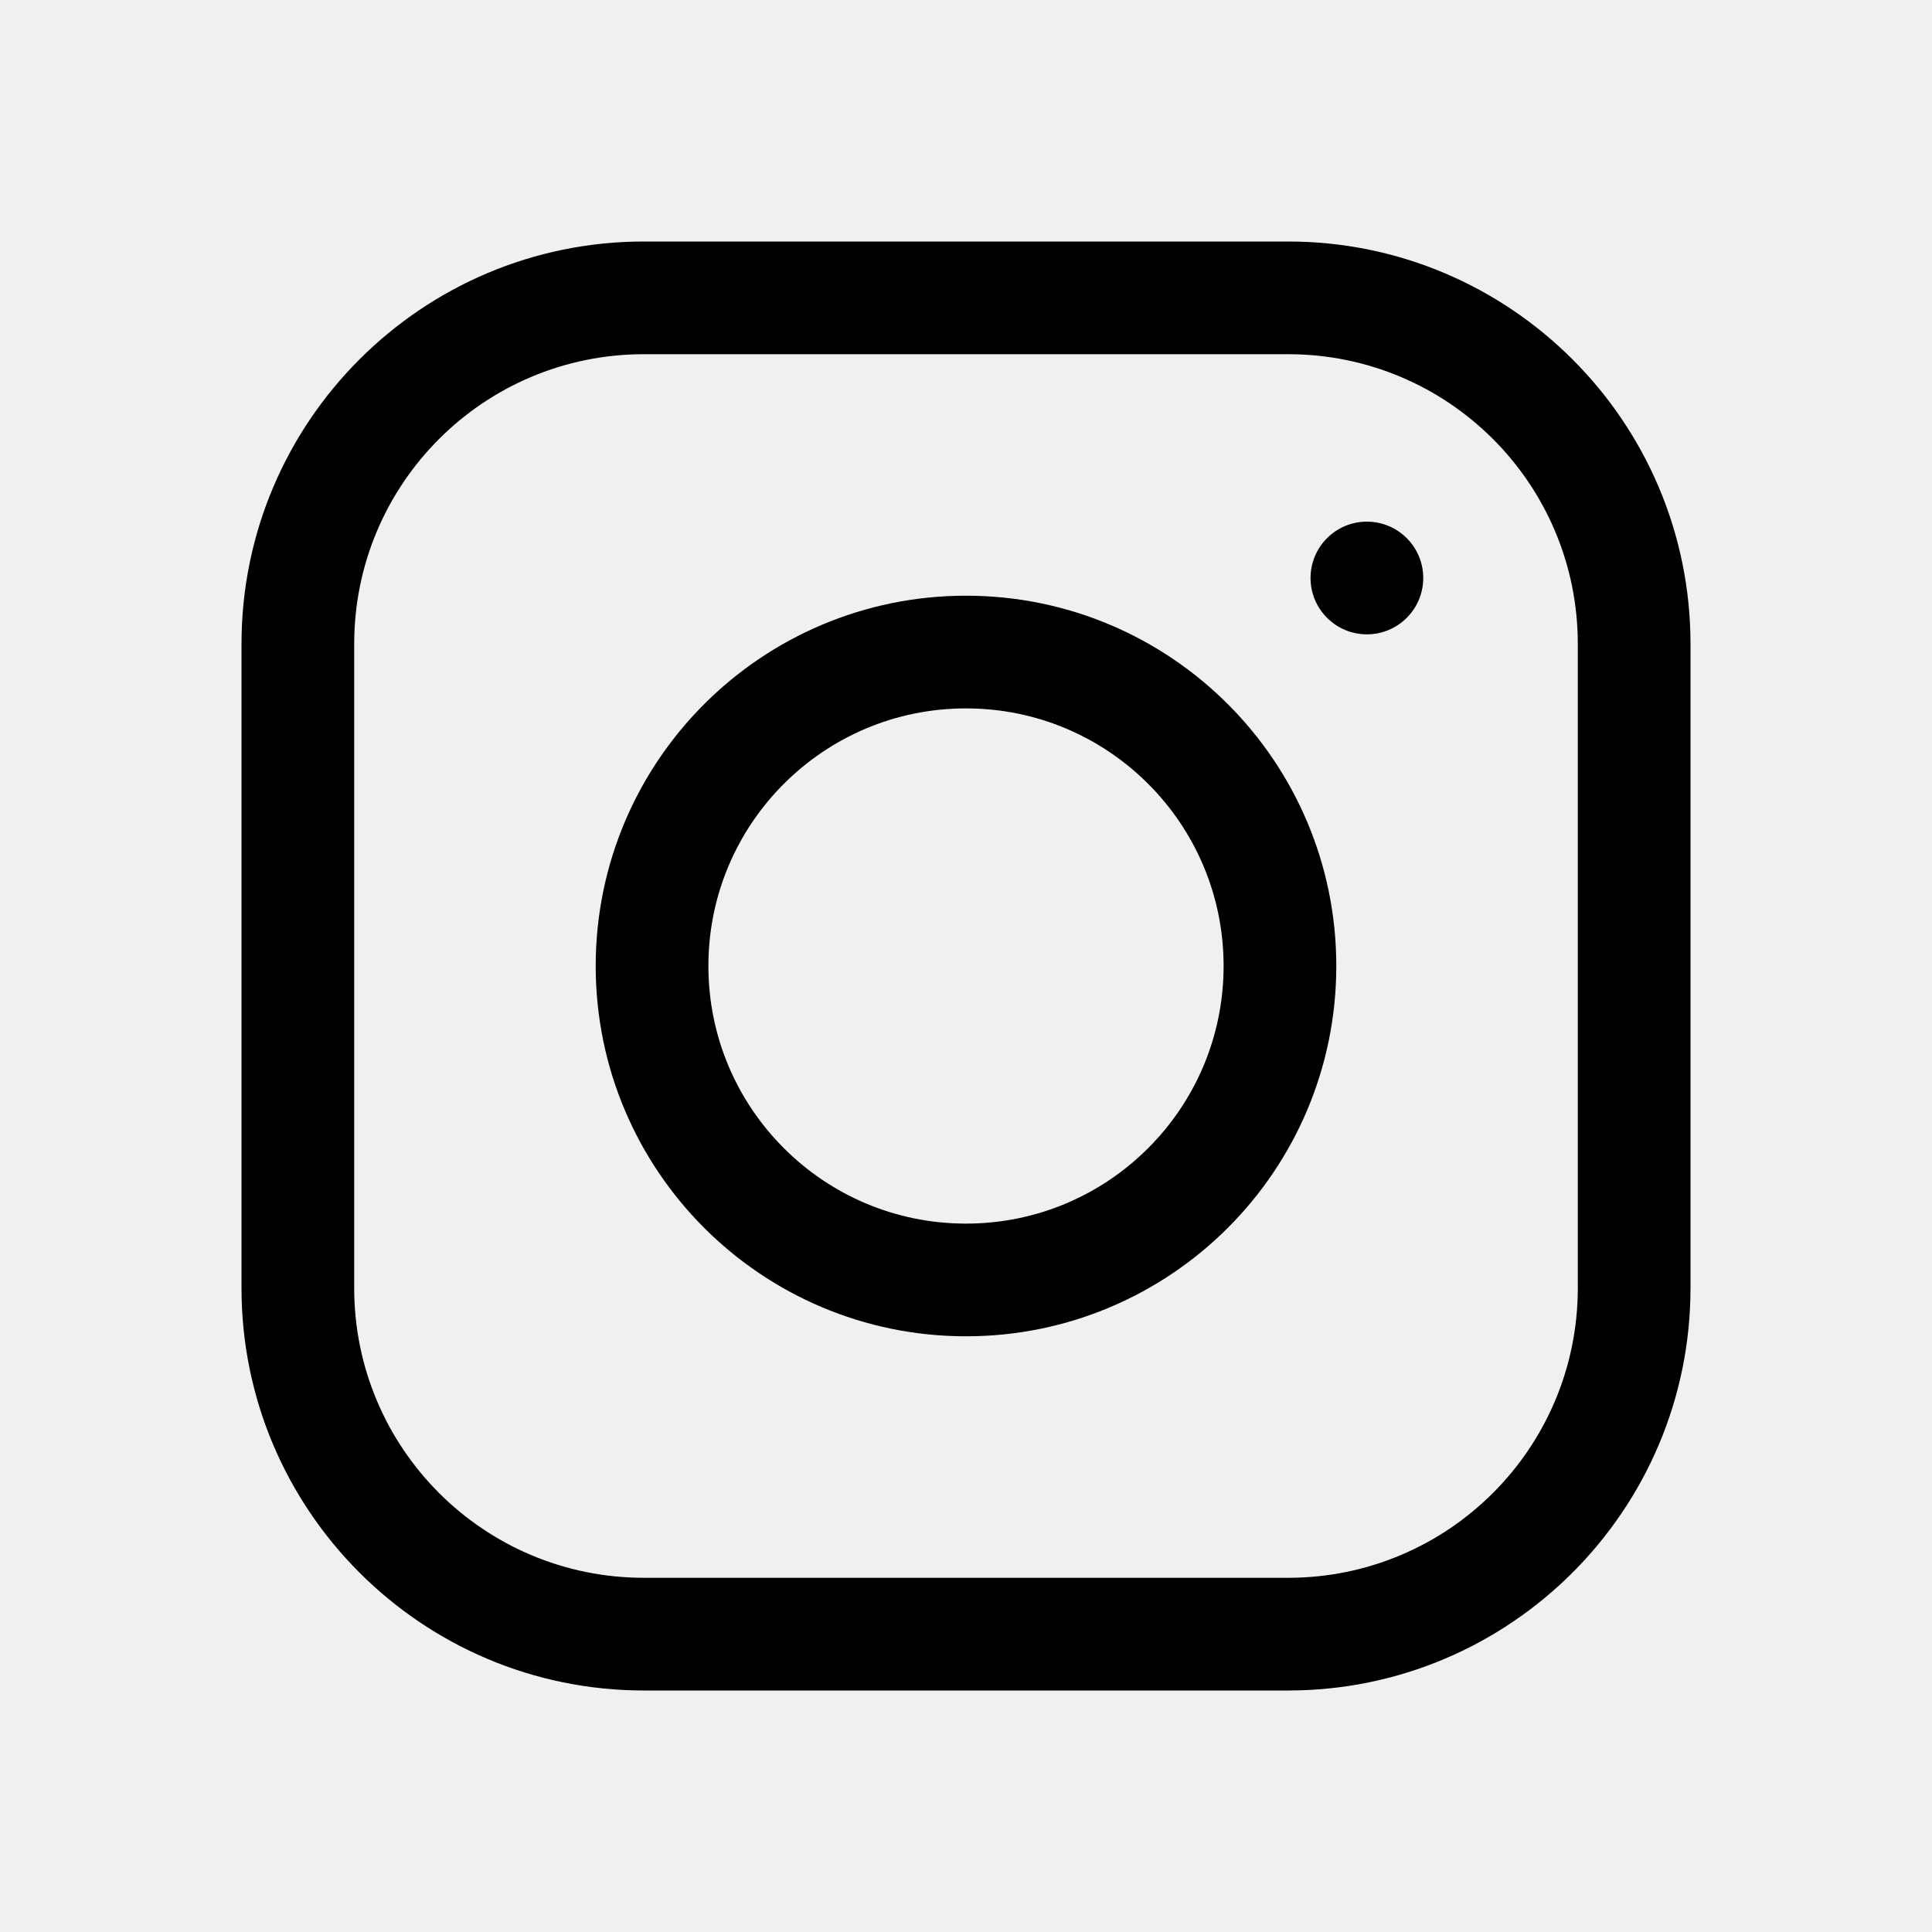
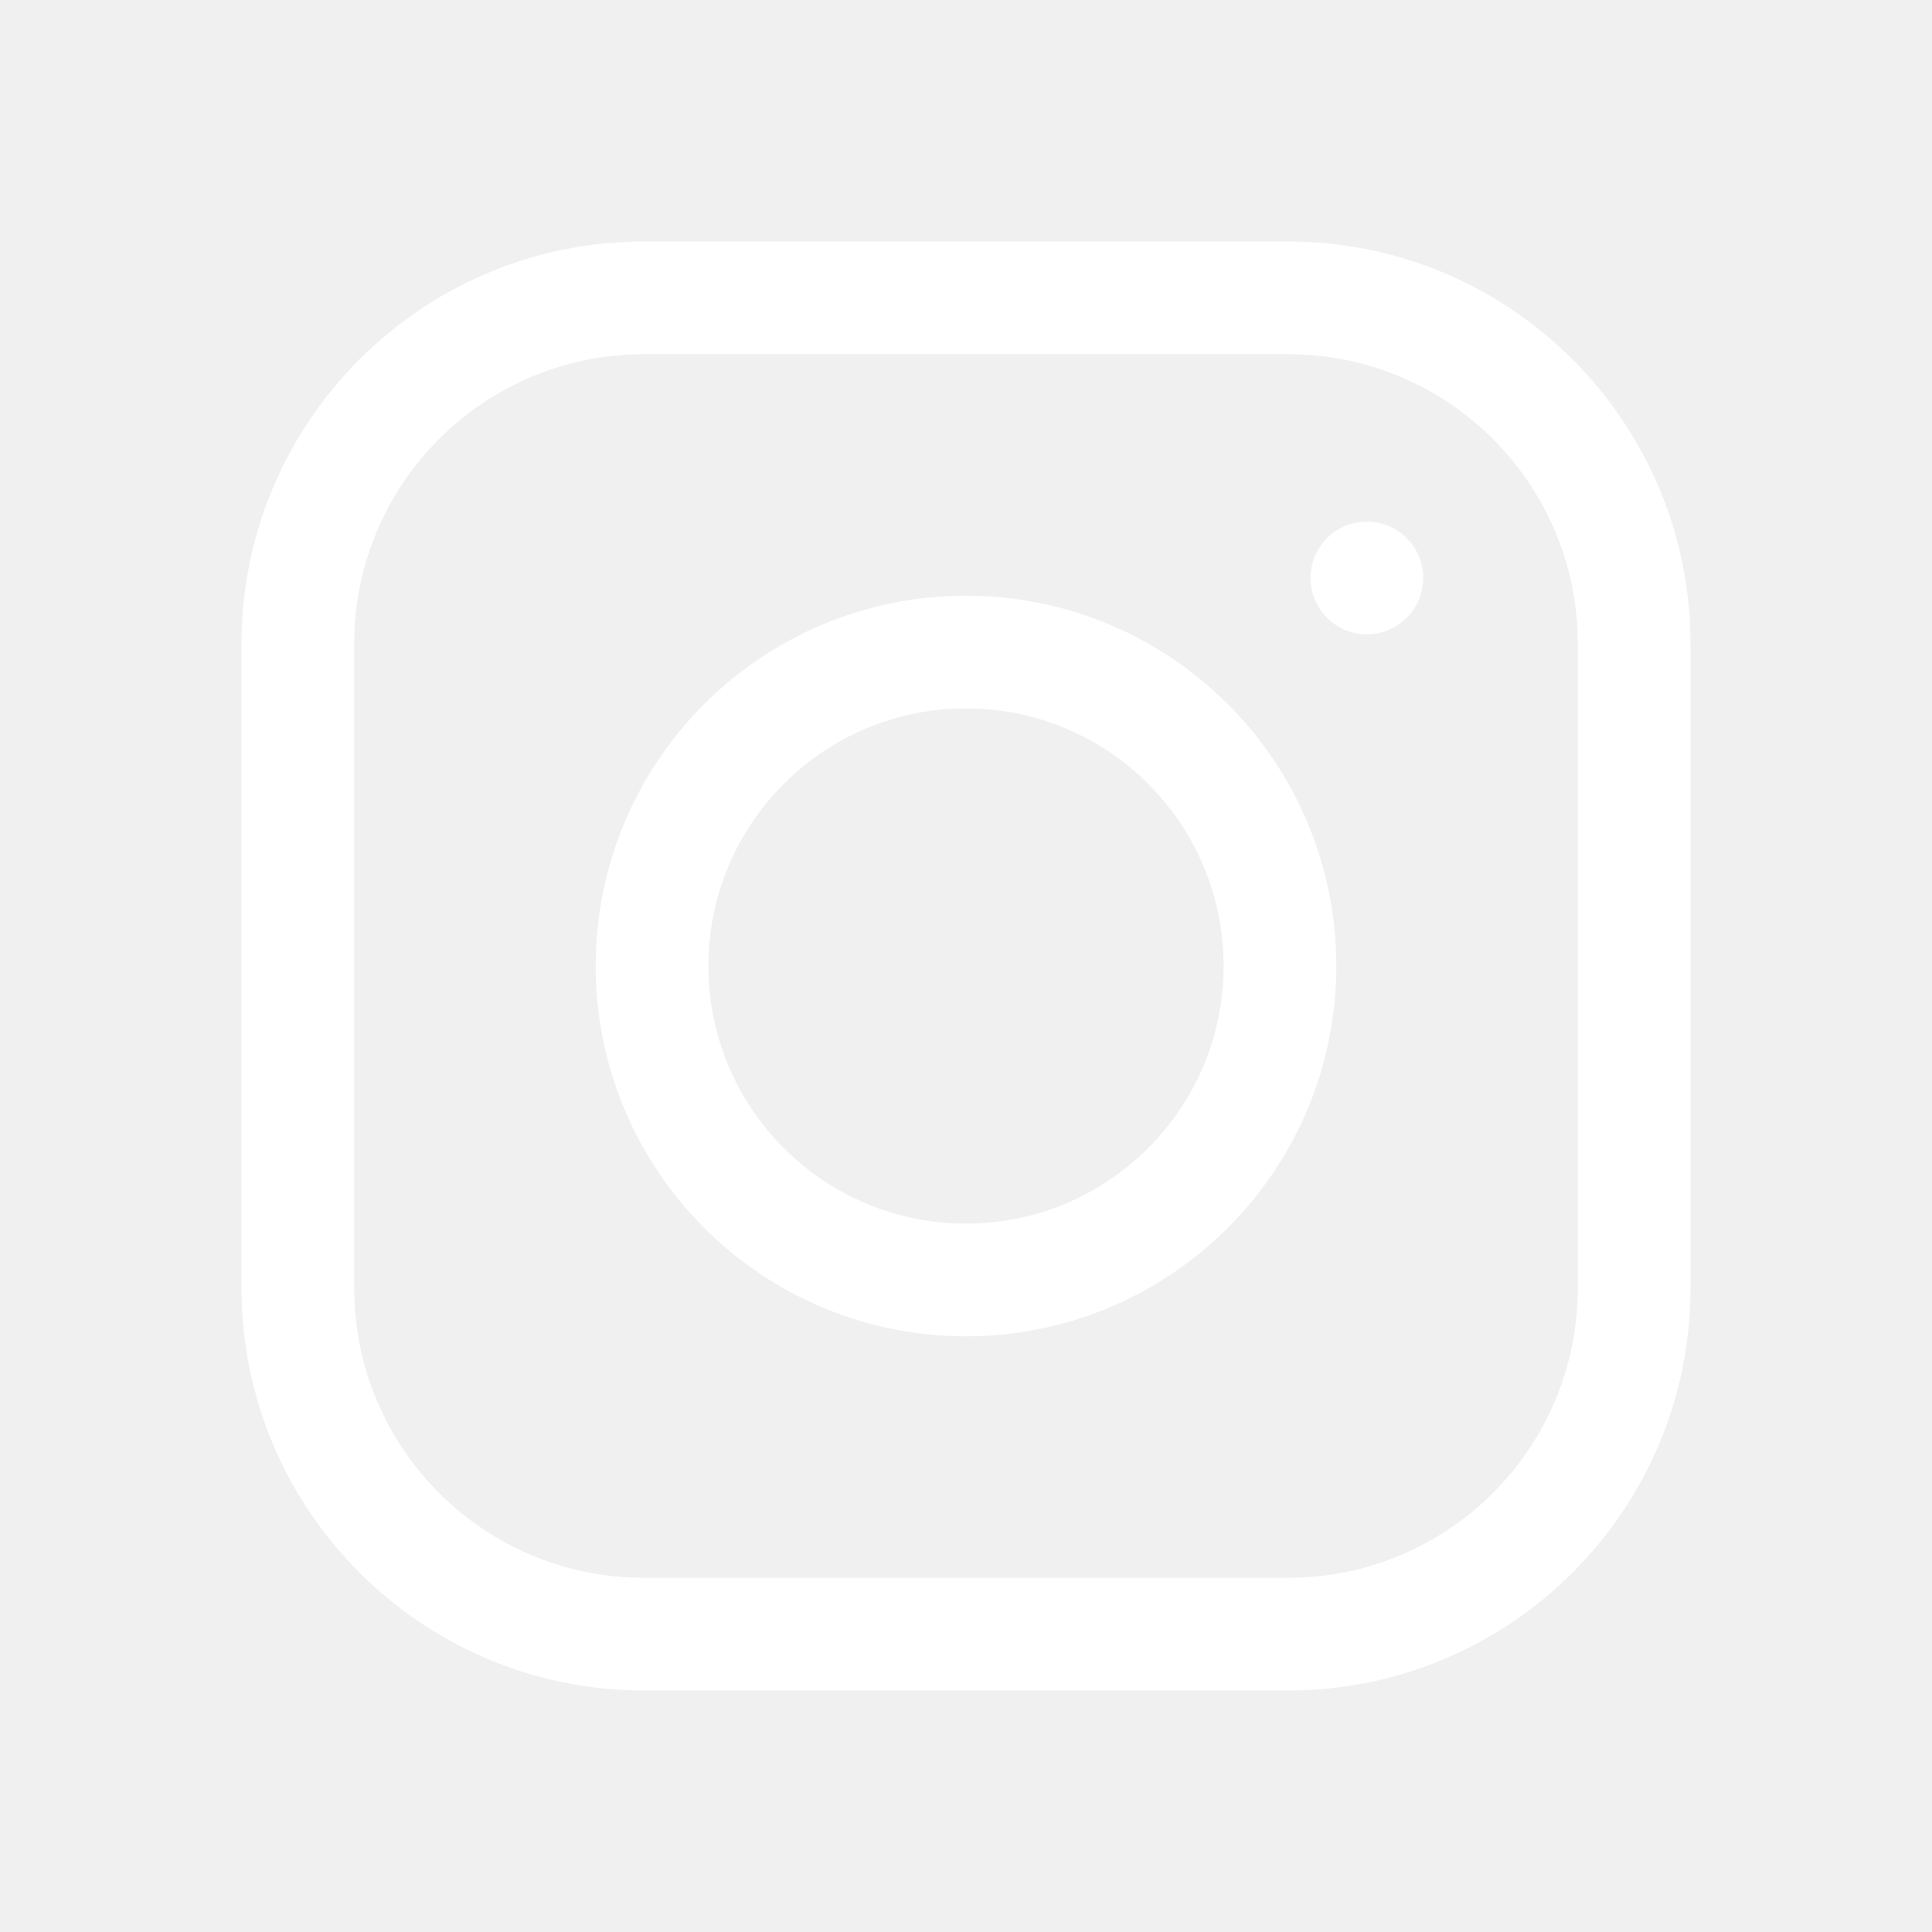
<svg xmlns="http://www.w3.org/2000/svg" viewBox="0 0 24 24" fill="none" class="m-icon">
  <g clip-path="url(#clip0_422_281)">
-     <path d="M16 4.4c1.99 0 3.6 1.61 3.6 3.6v8c0 1.99-1.61 3.6-3.6 3.6H8c-1.99 0-3.6-1.61-3.6-3.6V8c0-1.99 1.61-3.6 3.6-3.6zM16 3H8C5.24 3 3 5.24 3 8v8c0 2.76 2.24 5 5 5h8c2.76 0 5-2.24 5-5V8c0-2.76-2.24-5-5-5" fill="currentColor" />
-     <path d="M12 15.9a3.9 3.9 0 1 0 0-7.8 3.9 3.9 0 0 0 0 7.8Z" stroke="currentColor" stroke-width="1.4" stroke-miterlimit="10" />
-     <path d="M16.98 7.88a.7.7 0 1 0 0-1.4.7.7 0 0 0 0 1.4" fill="currentColor" />
+     <path d="M16 4.4c1.99 0 3.6 1.61 3.6 3.6v8c0 1.99-1.61 3.6-3.6 3.6H8c-1.99 0-3.6-1.61-3.6-3.6V8c0-1.99 1.61-3.6 3.6-3.6zM16 3H8C5.24 3 3 5.24 3 8v8c0 2.76 2.24 5 5 5h8c2.76 0 5-2.24 5-5V8c0-2.76-2.24-5-5-5" fill="white" />
+     <path d="M12 15.9a3.9 3.9 0 1 0 0-7.8 3.9 3.9 0 0 0 0 7.8Z" stroke="white" stroke-width="1.4" stroke-miterlimit="10" />
+     <path d="M16.98 7.88a.7.7 0 1 0 0-1.4.7.7 0 0 0 0 1.4" fill="white" />
  </g>
  <defs>
    <clipPath id="clip0_422_281">
-       <rect width="18" height="18" fill="currentColor" transform="translate(3 3)" />
+       <rect width="18" height="18" fill="white" transform="translate(3 3)" />
    </clipPath>
  </defs>
</svg>
